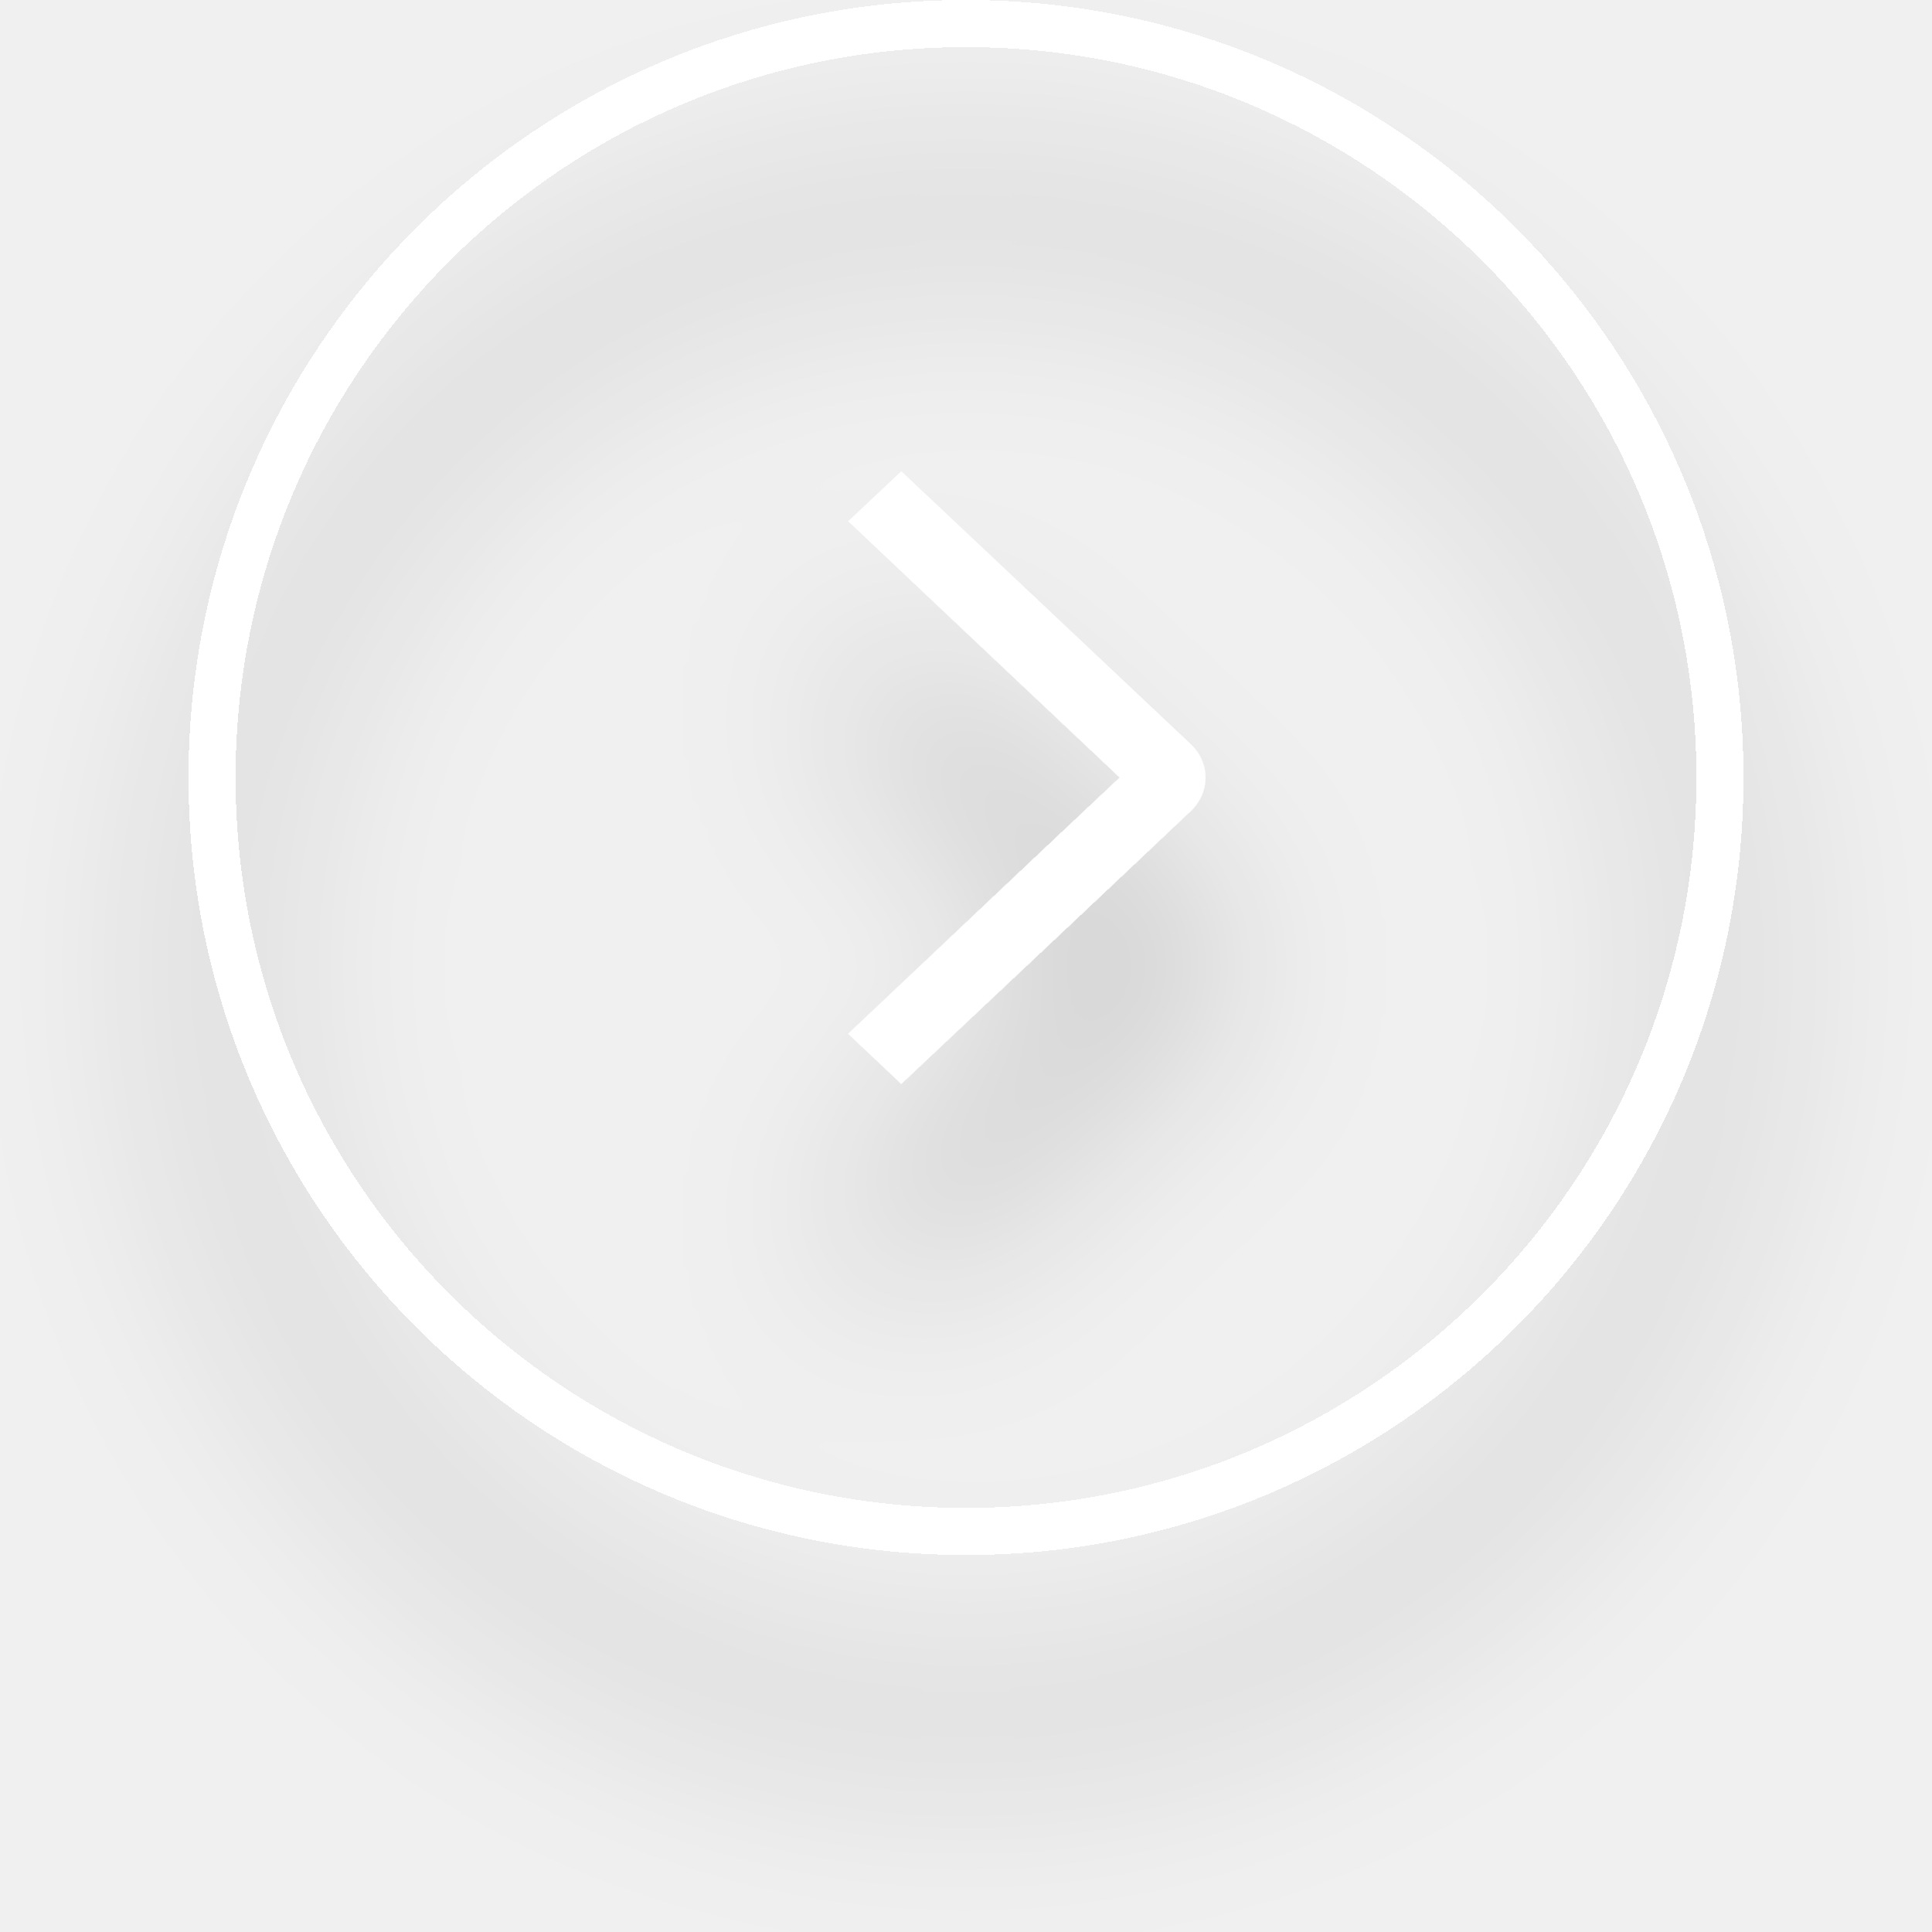
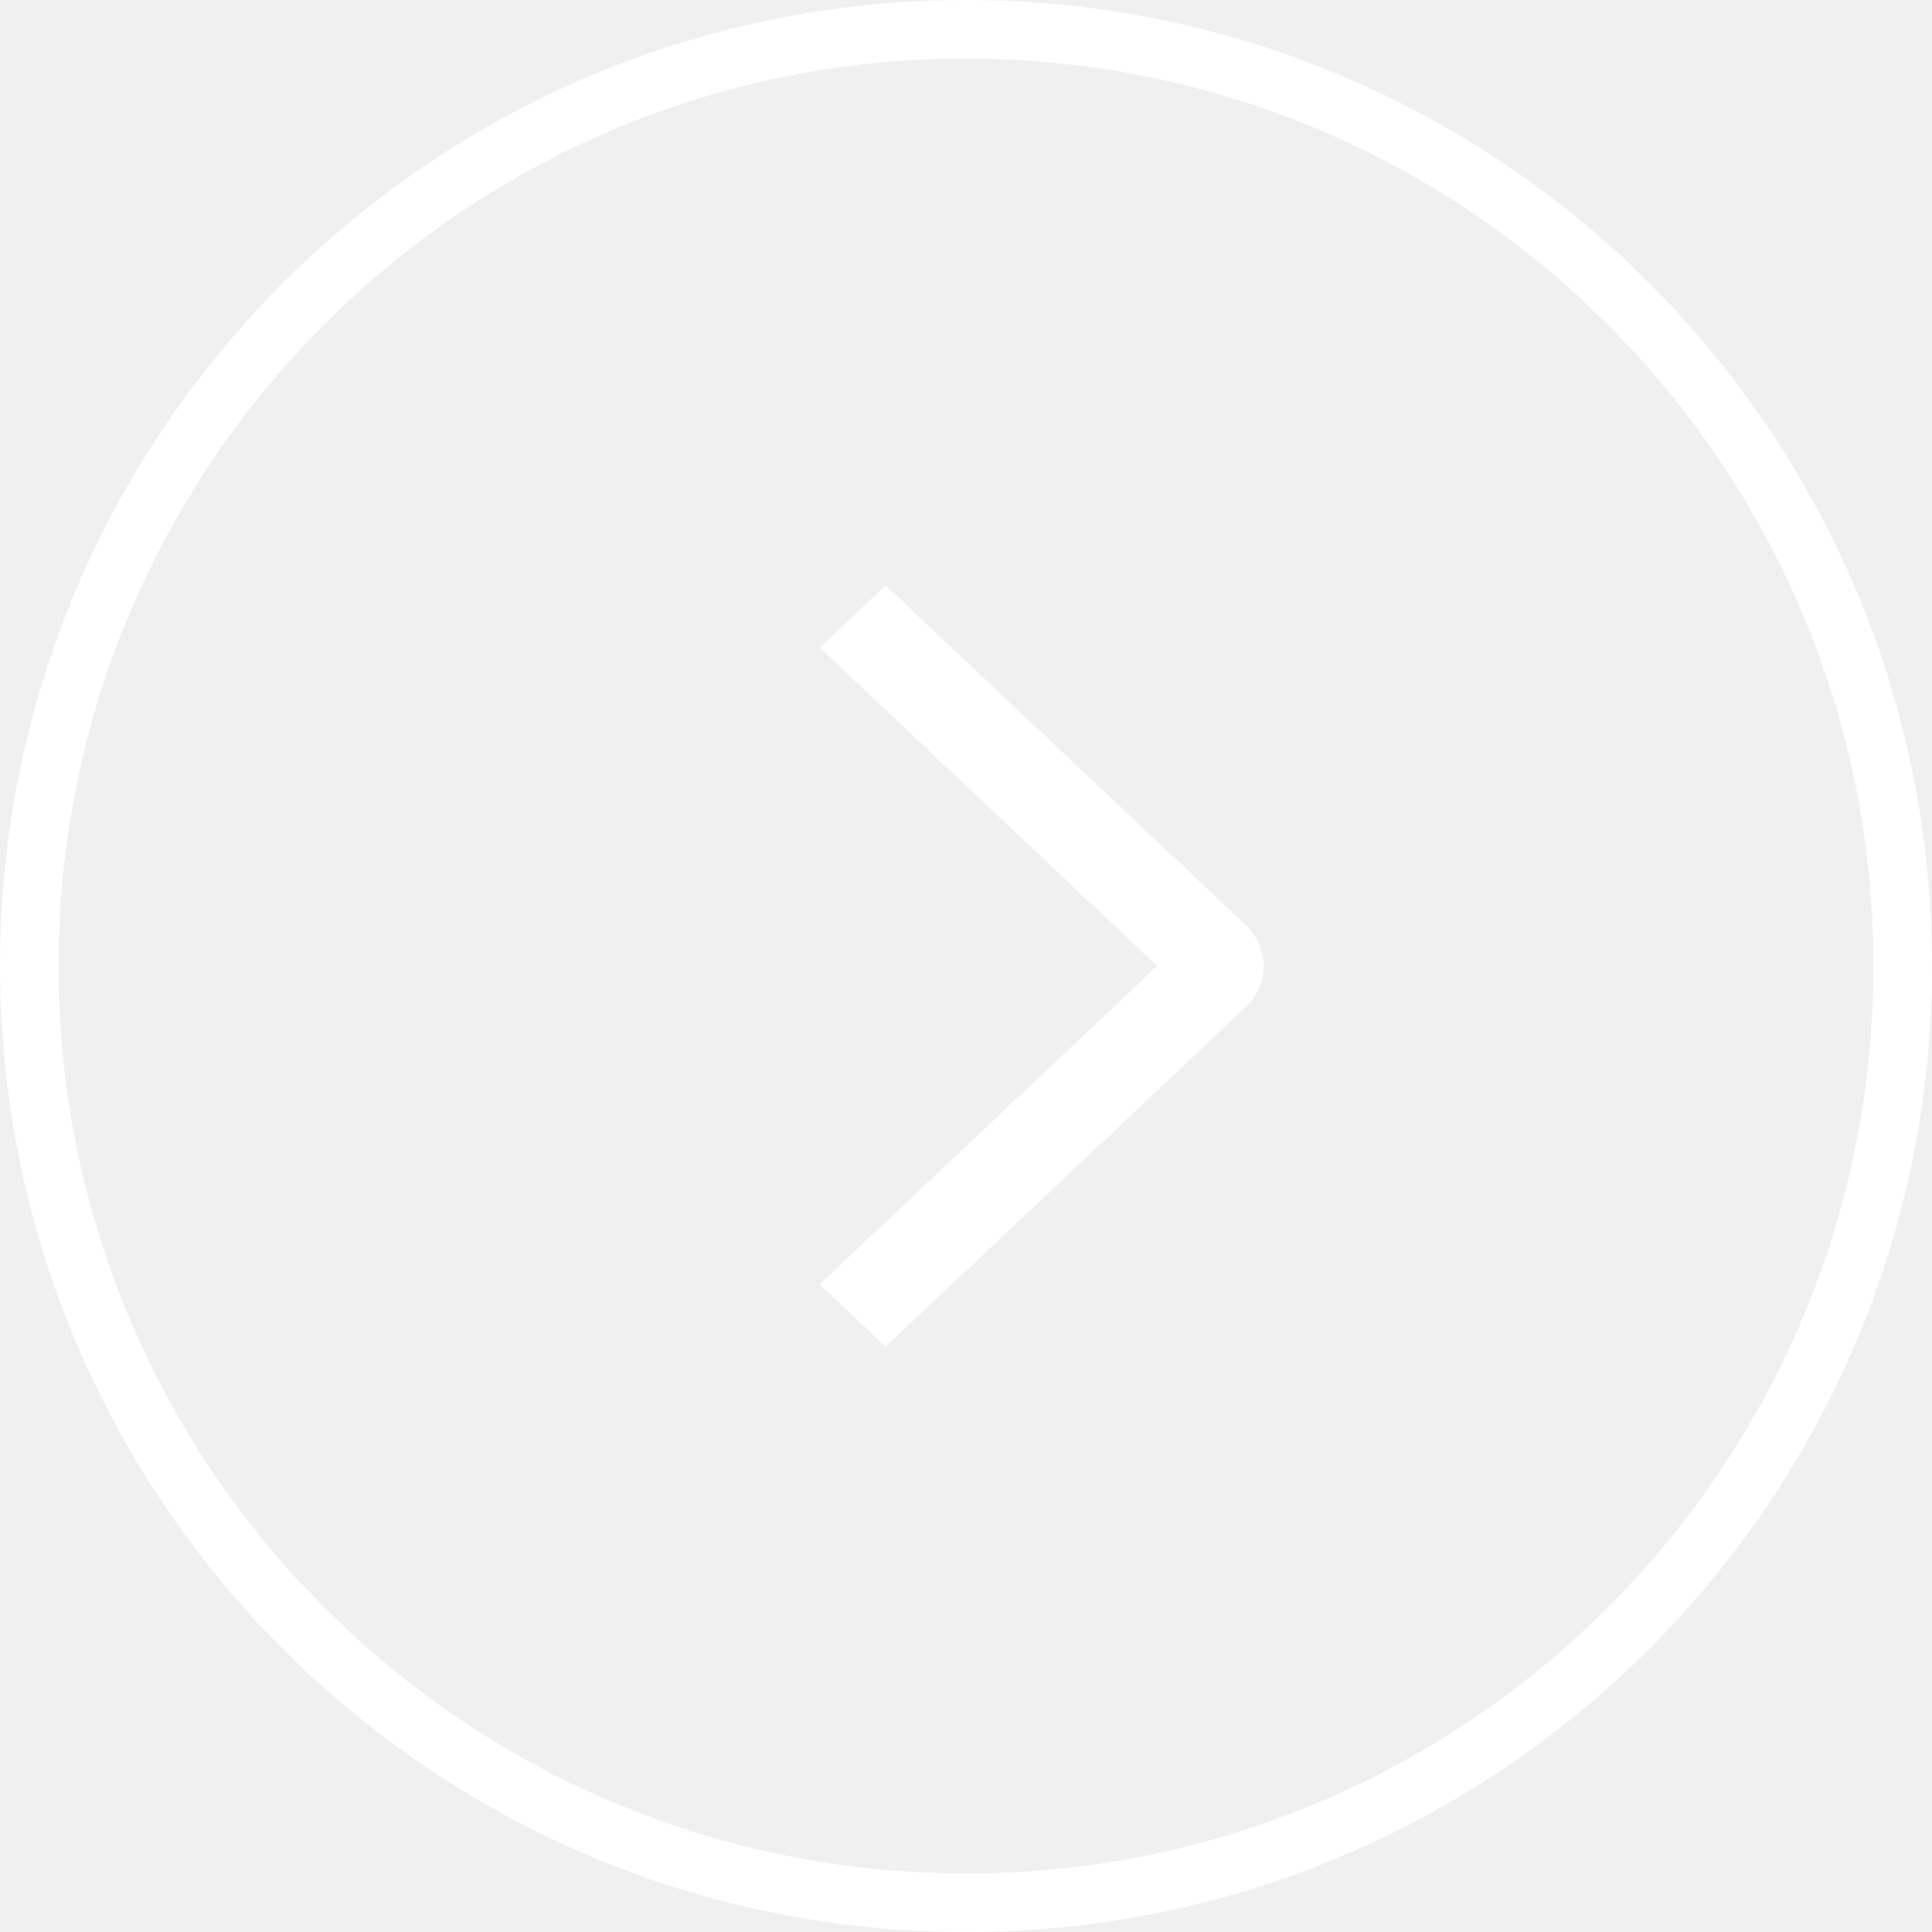
- <svg xmlns="http://www.w3.org/2000/svg" width="41" height="41" viewBox="0 0 41 41" fill="none">
-   <g filter="url(#filter0_d_989_482)">
-     <rect x="-0.5" y="0.5" width="32" height="32" rx="16" transform="matrix(-1 0 0 1 36 0)" stroke="white" shape-rendering="crispEdges" />
-     <path d="M17.999 21.938L19.127 23L25.27 17.21C25.369 17.117 25.447 17.006 25.501 16.885C25.554 16.764 25.582 16.633 25.582 16.502C25.582 16.37 25.554 16.239 25.501 16.118C25.447 15.996 25.369 15.886 25.27 15.793L19.127 10L18 11.062L23.765 16.5L17.999 21.938Z" fill="white" />
-   </g>
-   <defs>
-     <filter id="filter0_d_989_482" x="0" y="0" width="41" height="41" filterUnits="userSpaceOnUse" color-interpolation-filters="sRGB">
-       <feFlood flood-opacity="0" result="BackgroundImageFix" />
-       <feColorMatrix in="SourceAlpha" type="matrix" values="0 0 0 0 0 0 0 0 0 0 0 0 0 0 0 0 0 0 127 0" result="hardAlpha" />
-       <feOffset dy="4" />
-       <feGaussianBlur stdDeviation="2" />
-       <feComposite in2="hardAlpha" operator="out" />
-       <feColorMatrix type="matrix" values="0 0 0 0 0 0 0 0 0 0 0 0 0 0 0 0 0 0 0.25 0" />
-       <feBlend mode="normal" in2="BackgroundImageFix" result="effect1_dropShadow_989_482" />
-       <feBlend mode="normal" in="SourceGraphic" in2="effect1_dropShadow_989_482" result="shape" />
-     </filter>
-   </defs>
+ <svg xmlns="http://www.w3.org/2000/svg" width="33" height="33" viewBox="0 0 33 33" fill="none">
+   <rect x="-0.5" y="0.5" width="32" height="32" rx="16" transform="matrix(-1 0 0 1 32 0)" stroke="white" />
+   <path d="M14 21.938L15.127 23L21.27 17.21C21.37 17.117 21.448 17.006 21.502 16.885C21.555 16.764 21.583 16.633 21.583 16.502C21.583 16.37 21.555 16.239 21.502 16.118C21.448 15.996 21.37 15.886 21.27 15.793L15.127 10L14.001 11.062L19.766 16.5L14 21.938Z" fill="white" />
</svg>
